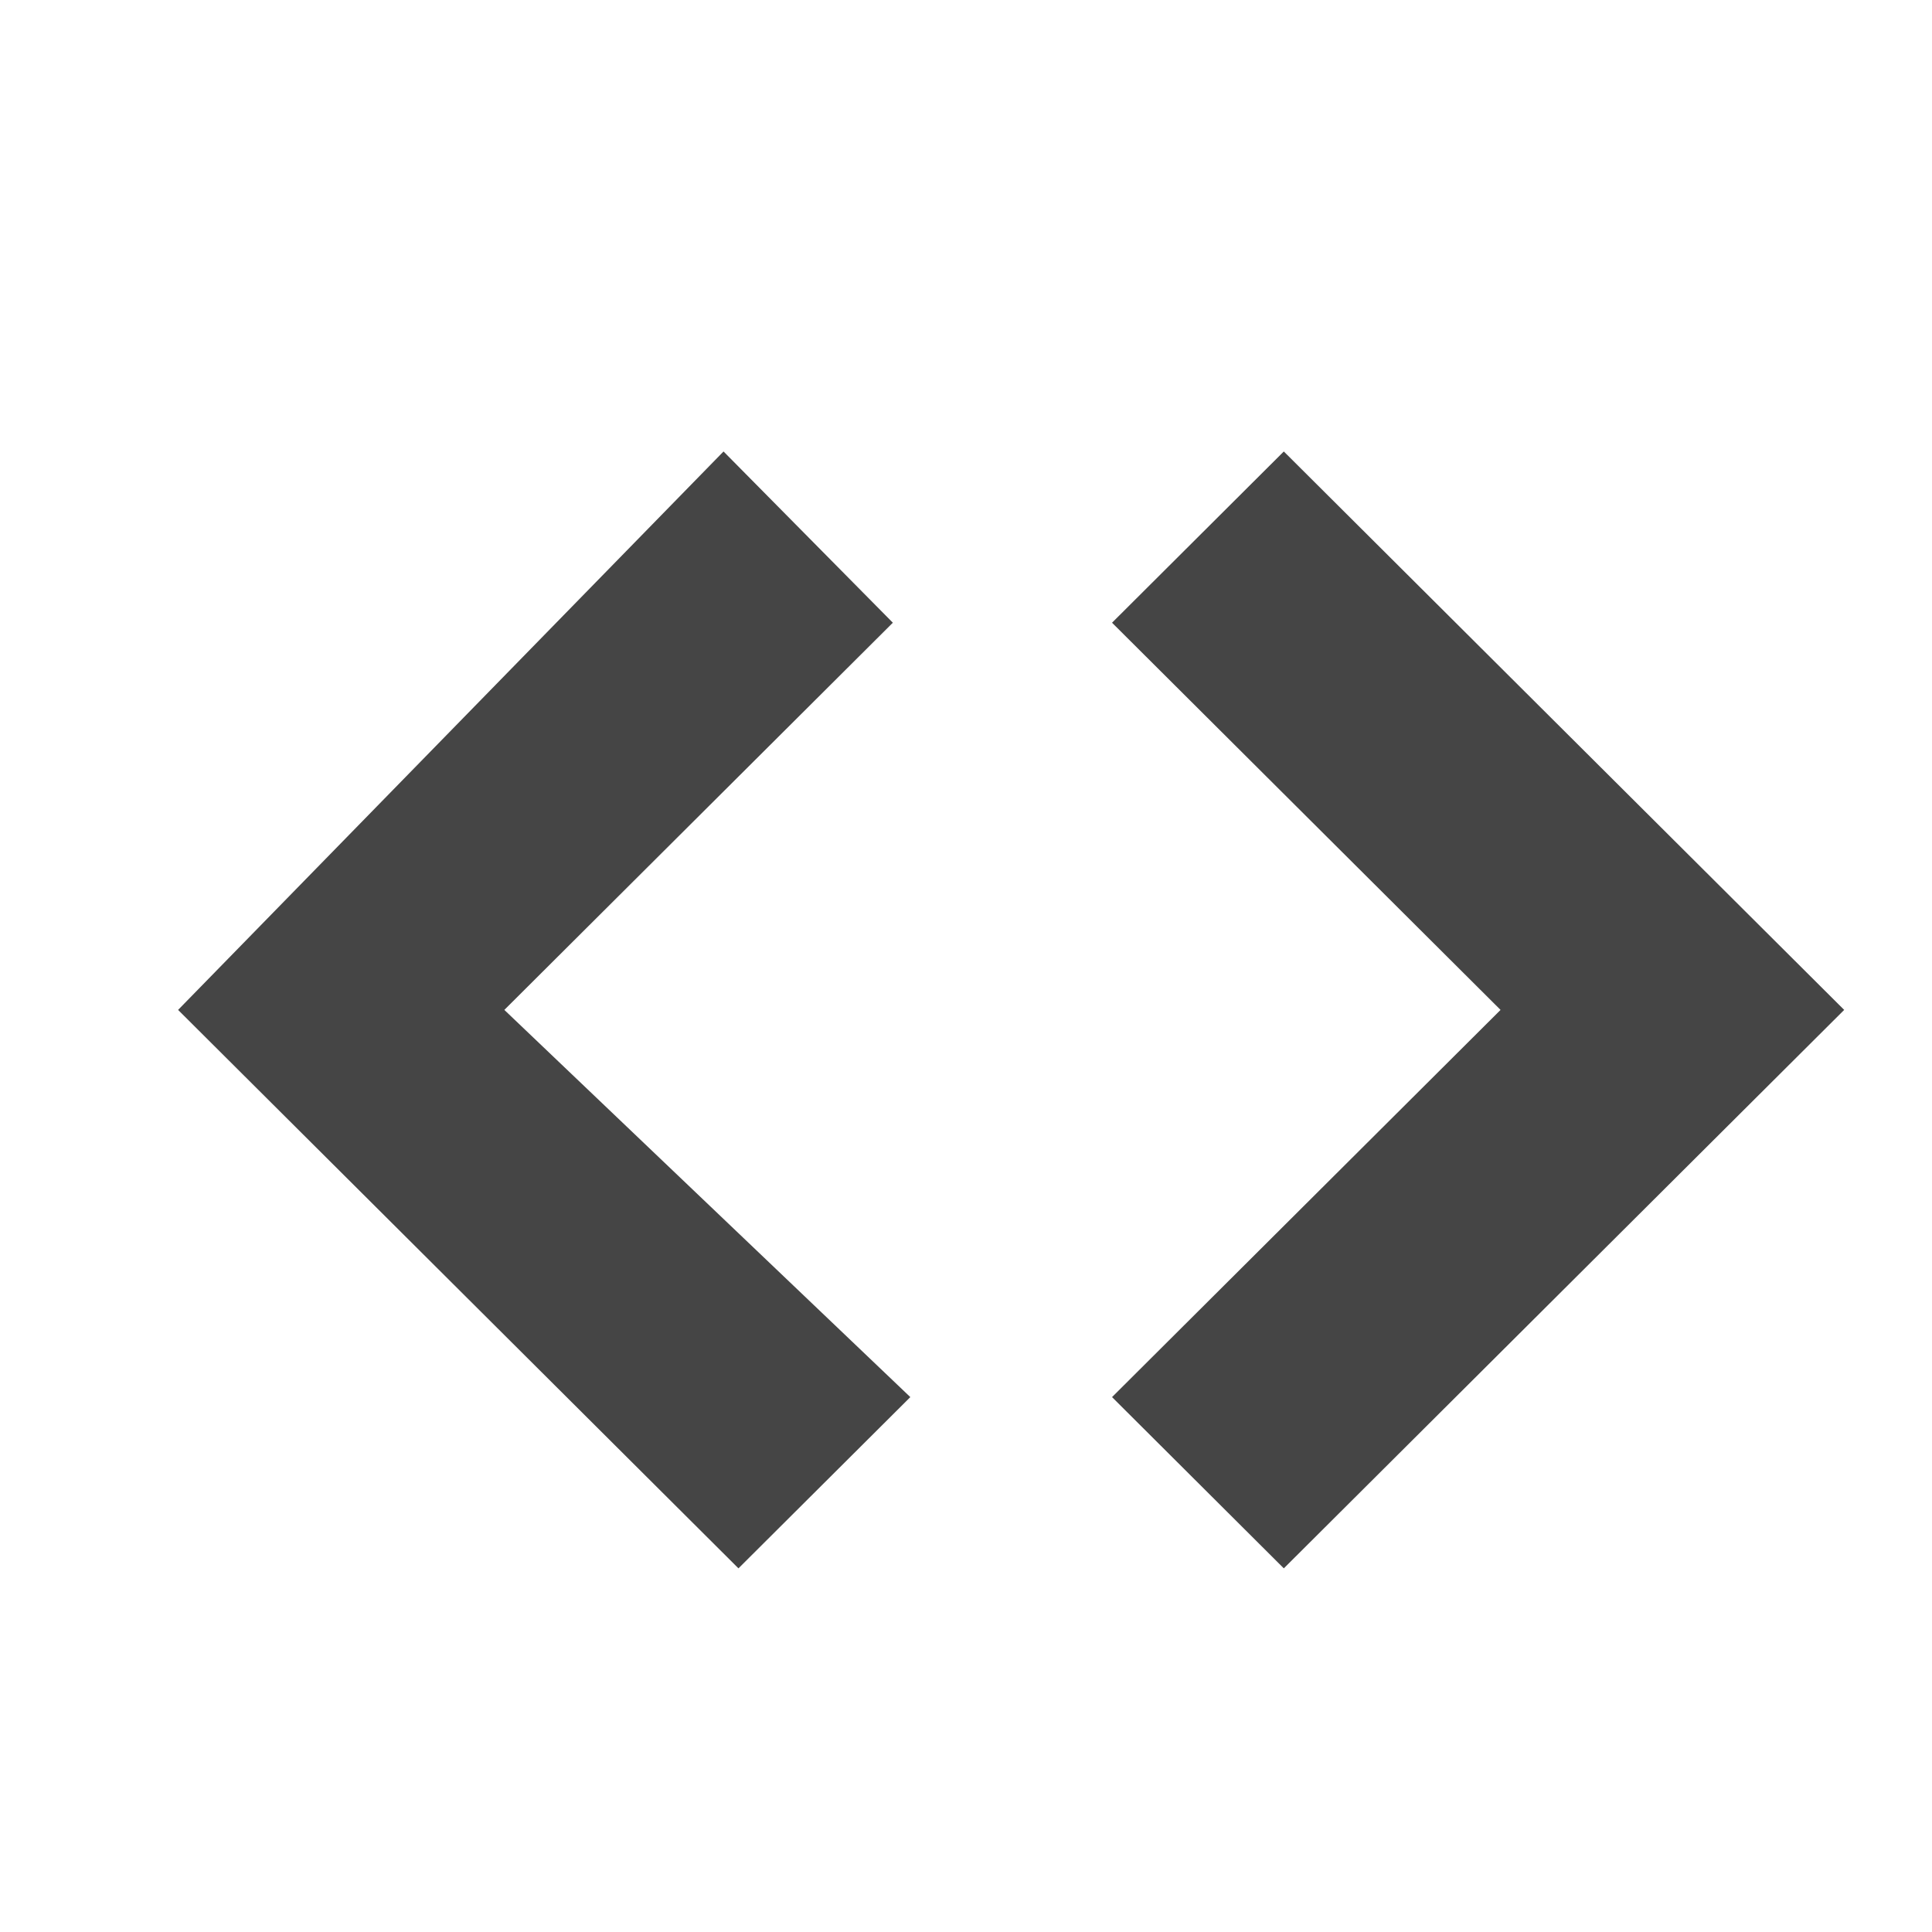
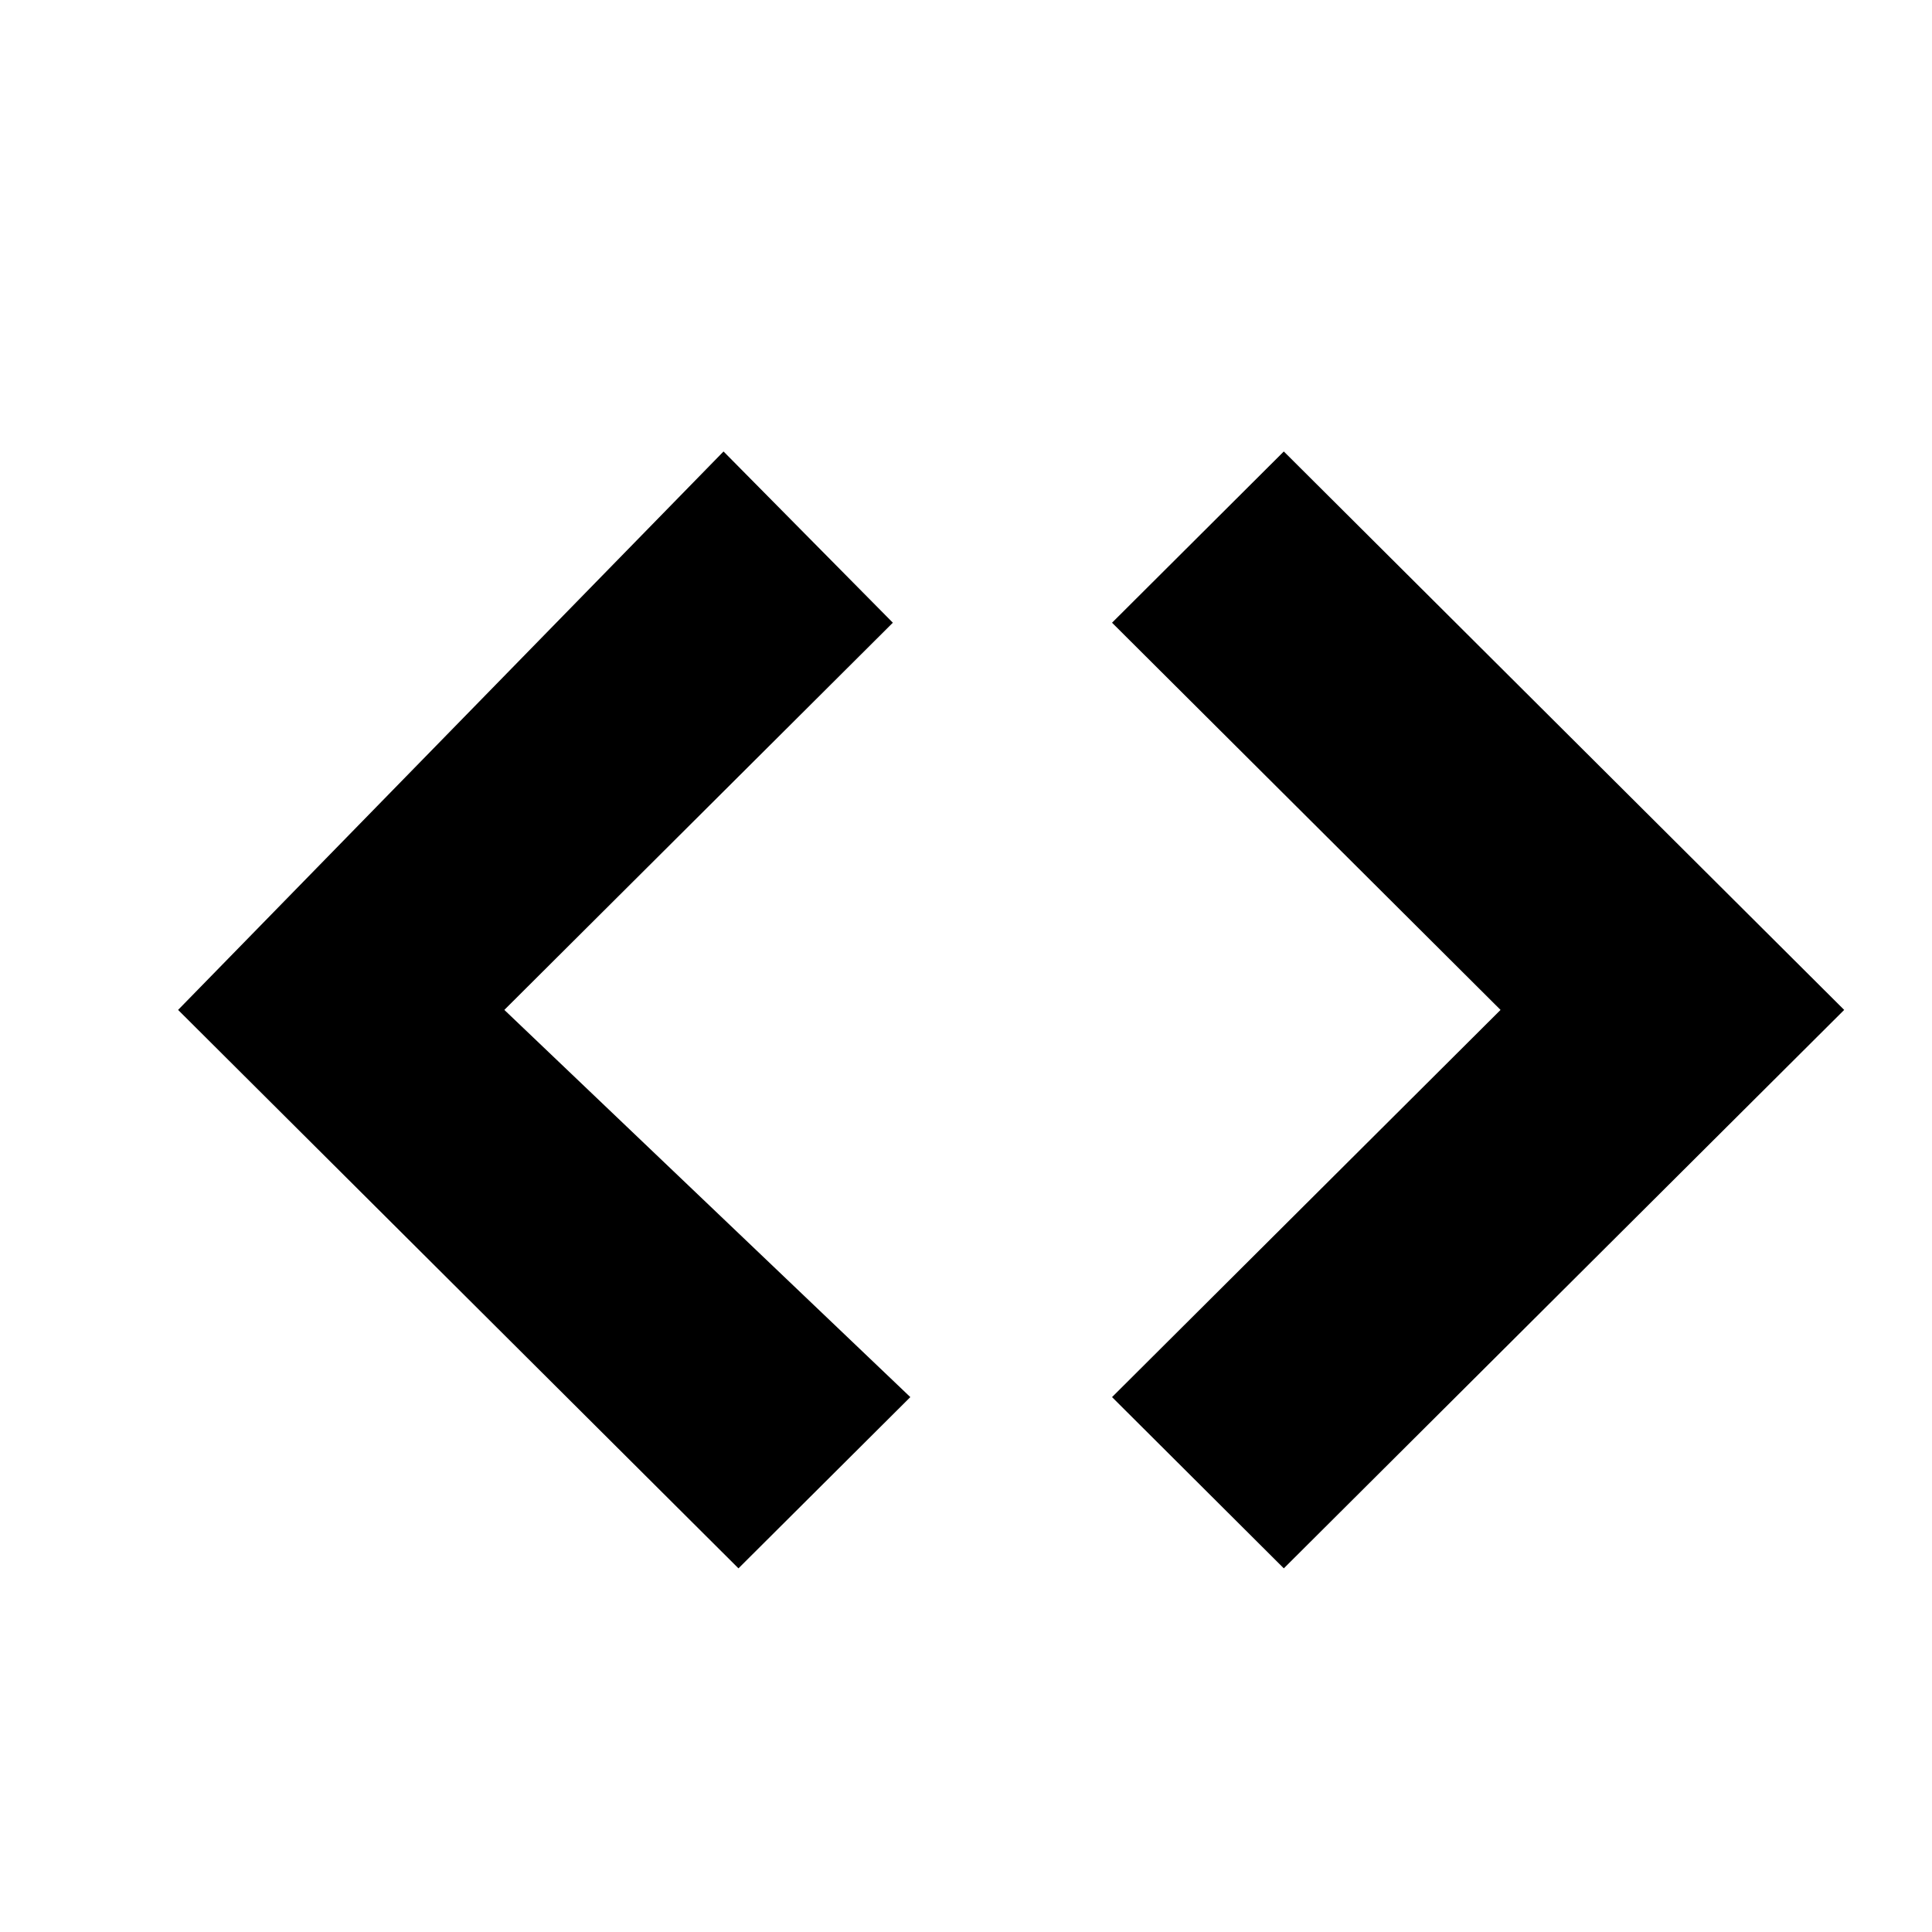
<svg xmlns="http://www.w3.org/2000/svg" width="22px" height="22px" viewBox="0 0 22 22" version="1.1">
  <defs />
  <g id="Page-1" stroke="none" stroke-width="1" fill="none" fill-rule="evenodd">
-     <g id="input-xml" fill="#454545">
+     <g id="input-xml" fill="#000000">
      <g id="XML" transform="translate(2, 5)">
        <path d="M10.663,10.909 L12.619,12.859 L19,6.5 L12.619,0.141 L10.663,2.091 L15.087,6.5 L10.663,10.909 L10.663,10.909 Z" id="Shape" />
        <path d="M8.167,2.091 L6.239,0.141 L0.028,6.5 L6.409,12.859 L8.366,10.909 L3.743,6.5 L8.167,2.091 L8.167,2.091 Z" id="Shape" />
      </g>
    </g>
  </g>
</svg>
